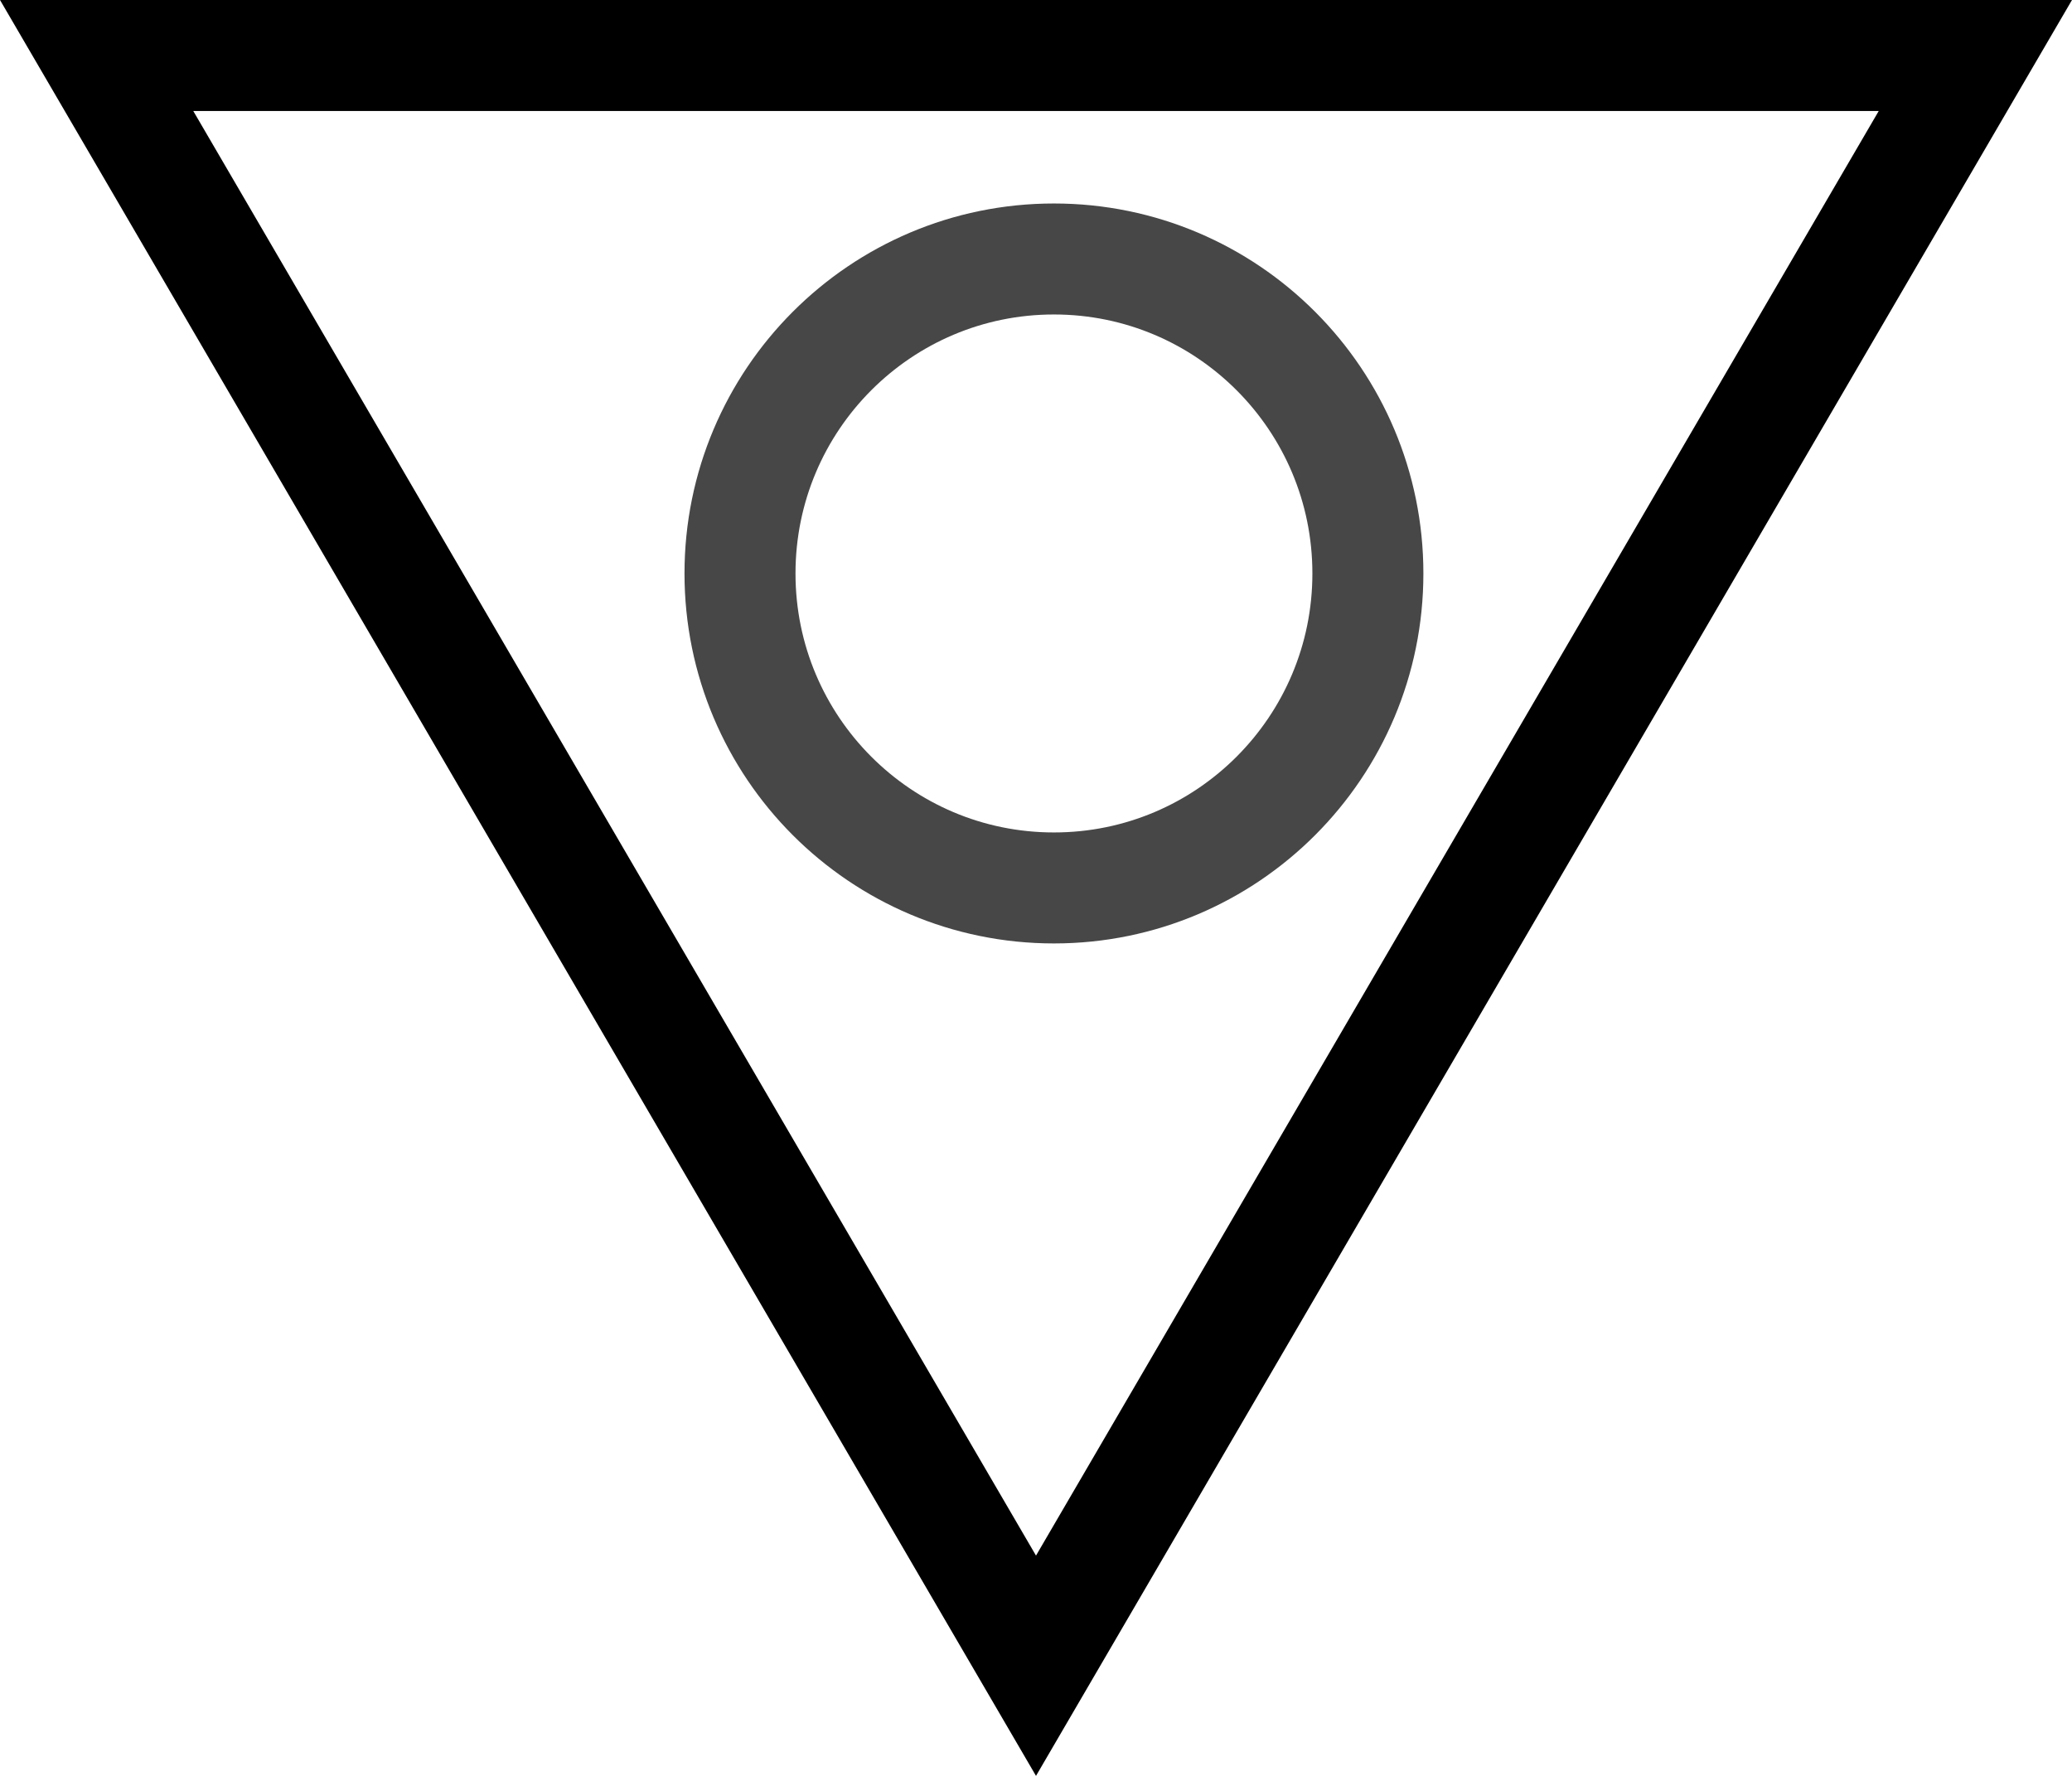
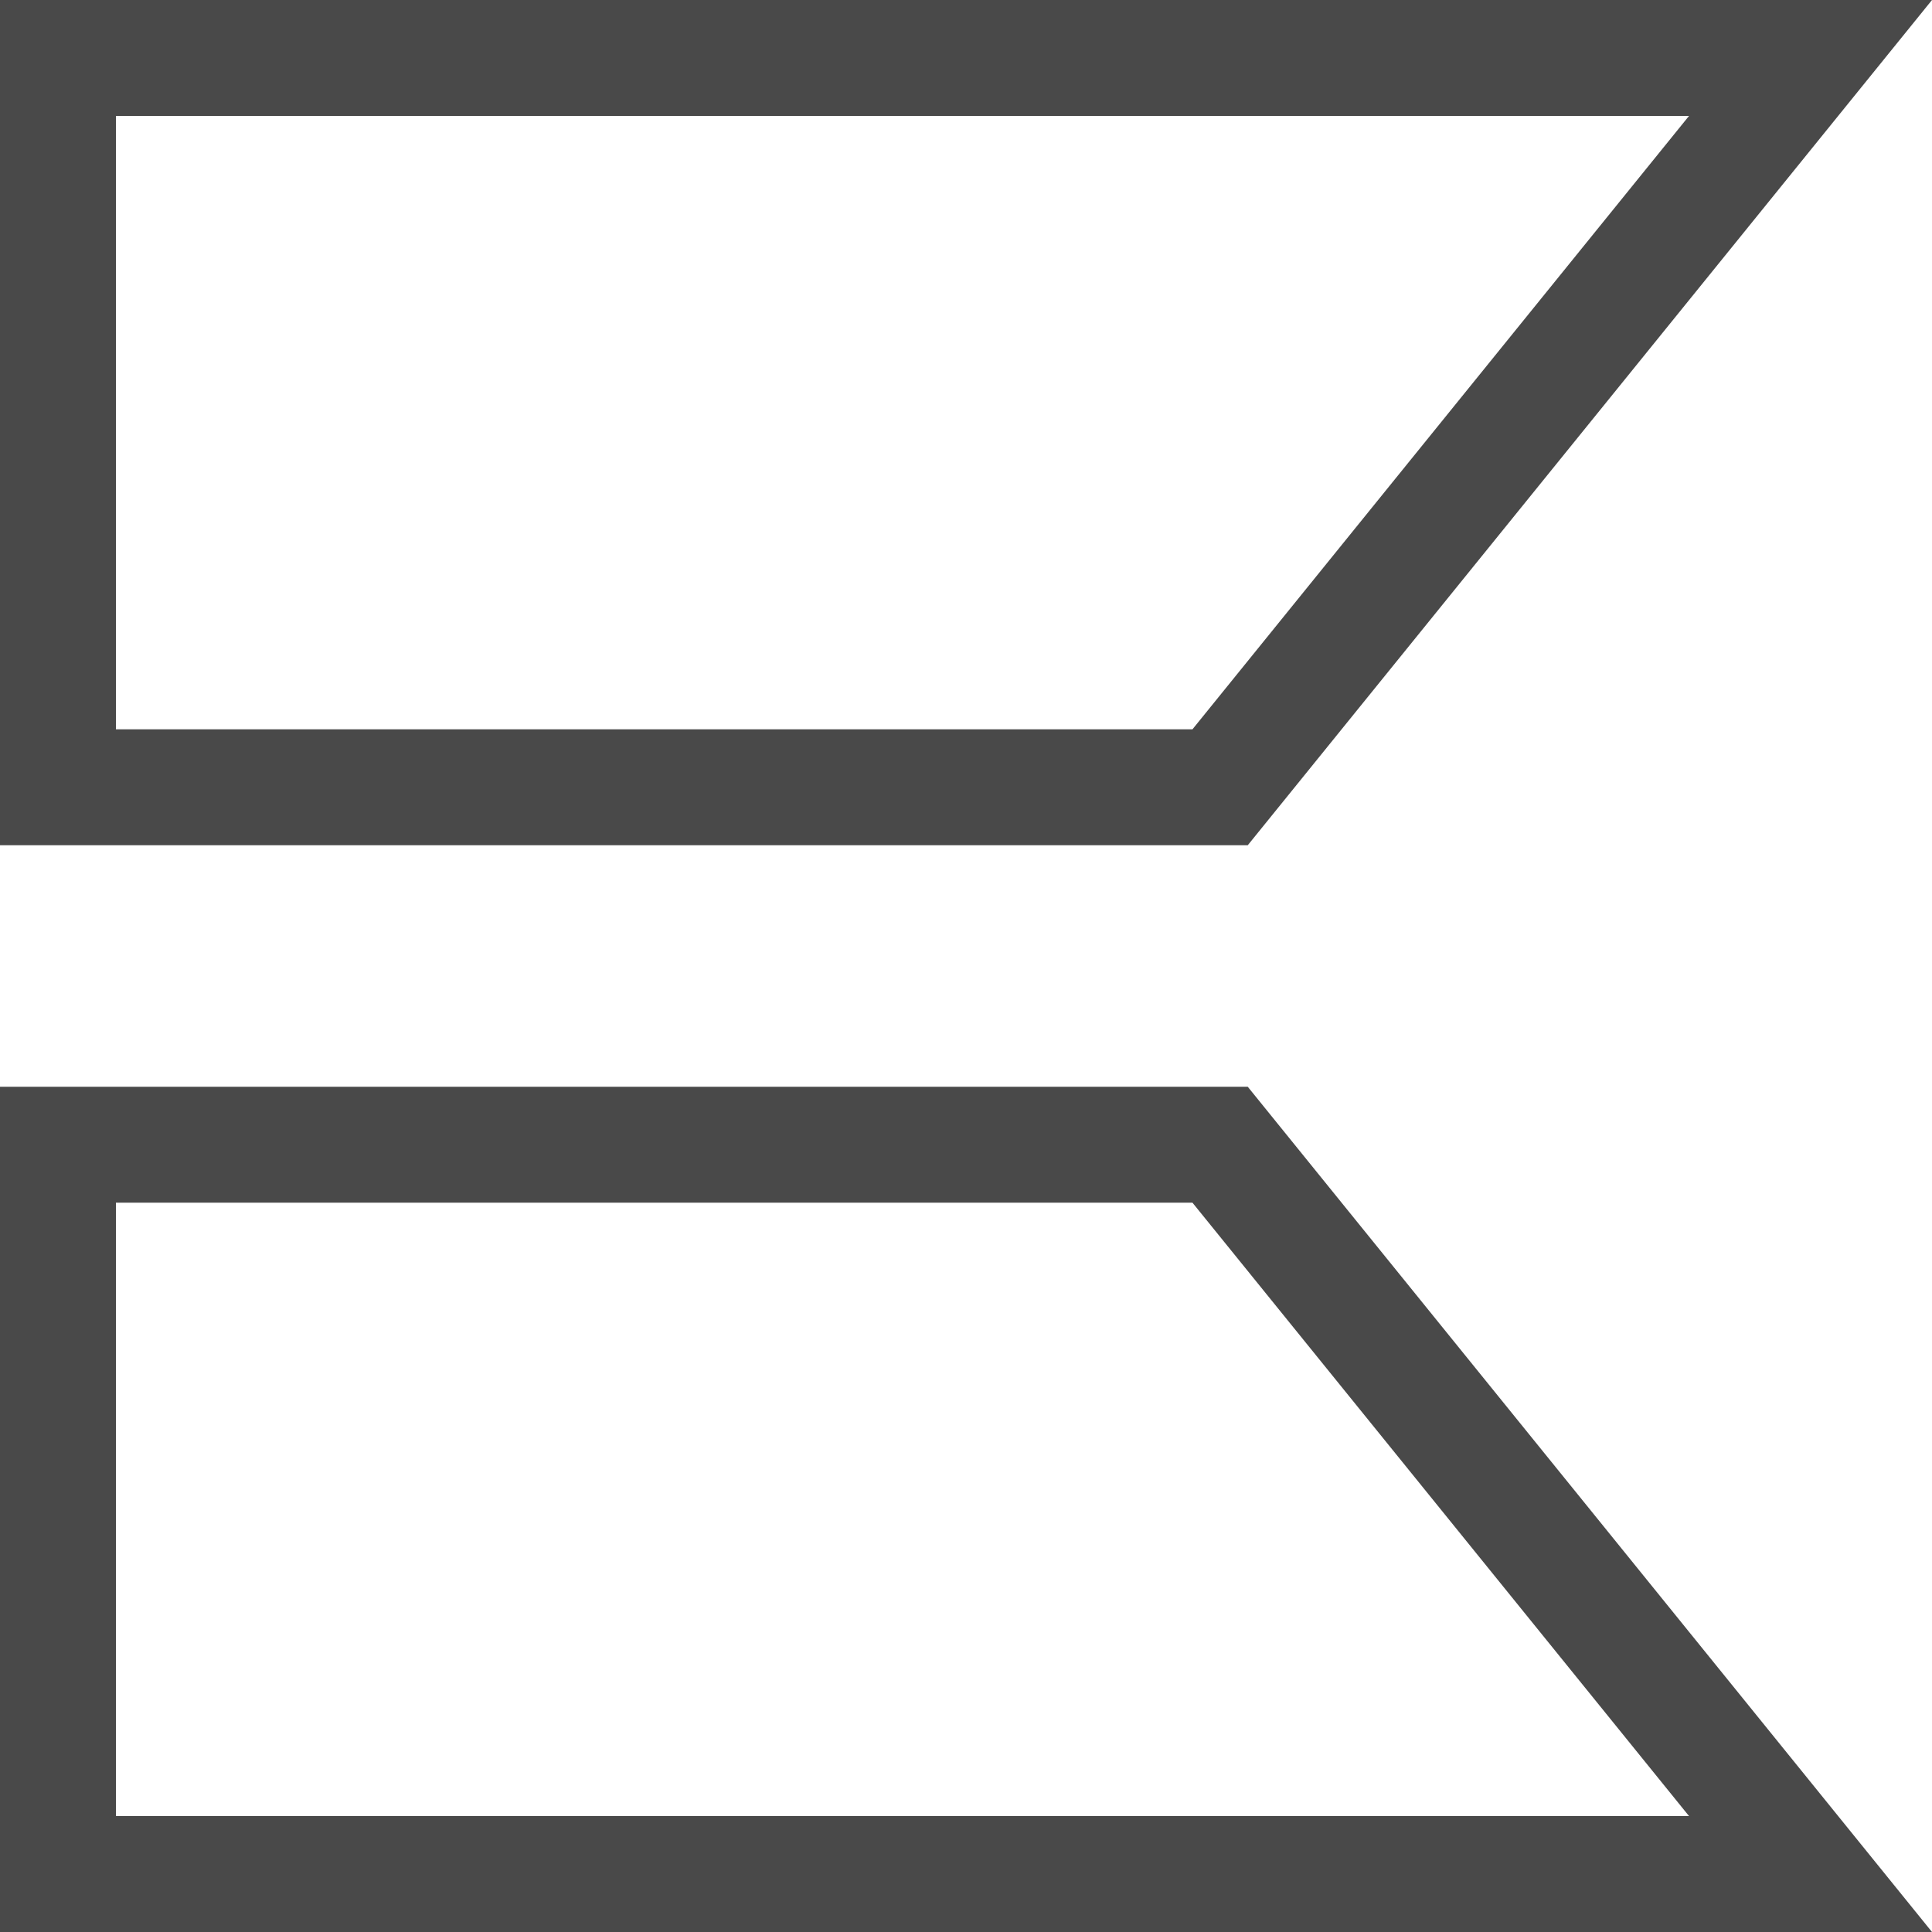
- <svg xmlns="http://www.w3.org/2000/svg" width="56" height="48" viewBox="0 0 56 48" fill="none">
-   <path d="M53.388 1.5L28 45.023L2.612 1.5L36.75 1.5L50.531 1.5L53.388 1.5Z" stroke="black" stroke-width="3" stroke-linecap="round" />
-   <ellipse cx="28.485" cy="15.5" rx="8.485" ry="8.5" stroke="black" stroke-opacity="0.72" stroke-width="3" />
+ <svg xmlns="http://www.w3.org/2000/svg" width="50" height="50" viewBox="0 0 50 50" fill="none">
+   <path d="M31.576 20.375H1.5V1.5H46.856L31.576 20.375Z" stroke="#494949" stroke-width="3" />
+   <path d="M31.576 29.625H1.5V48.5H46.856L31.576 29.625Z" stroke="#494949" stroke-width="3" />
</svg>
